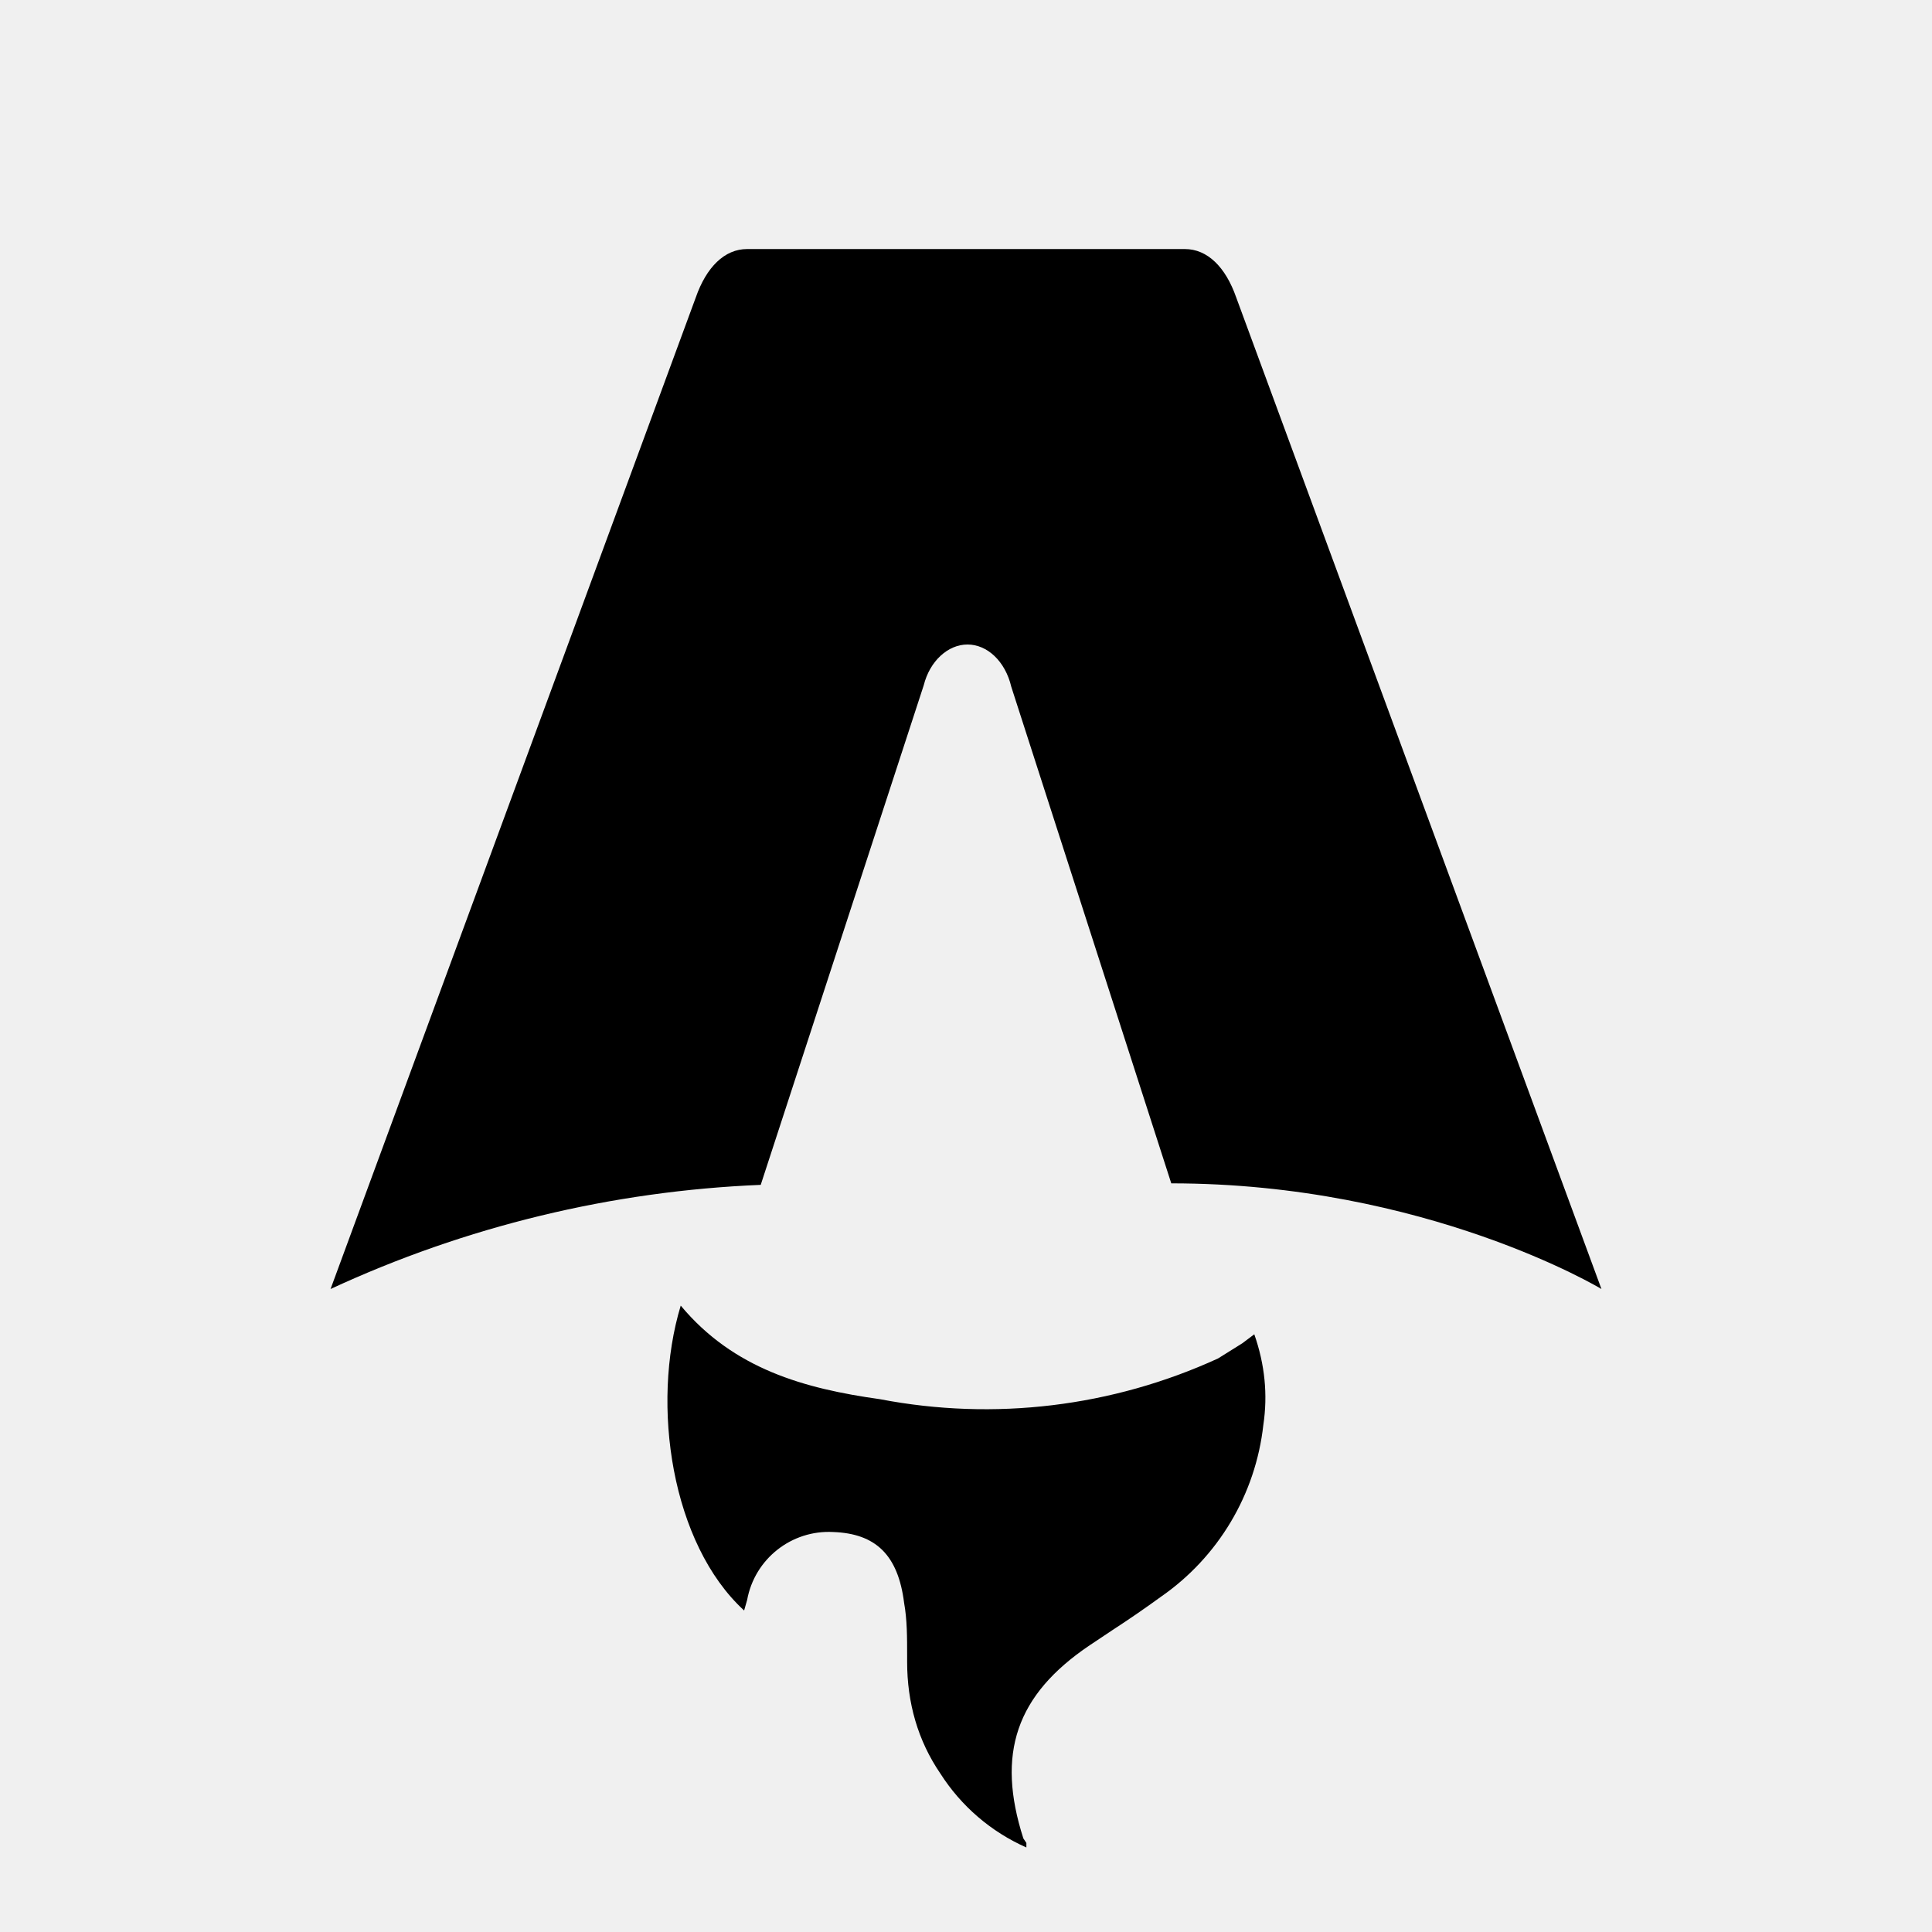
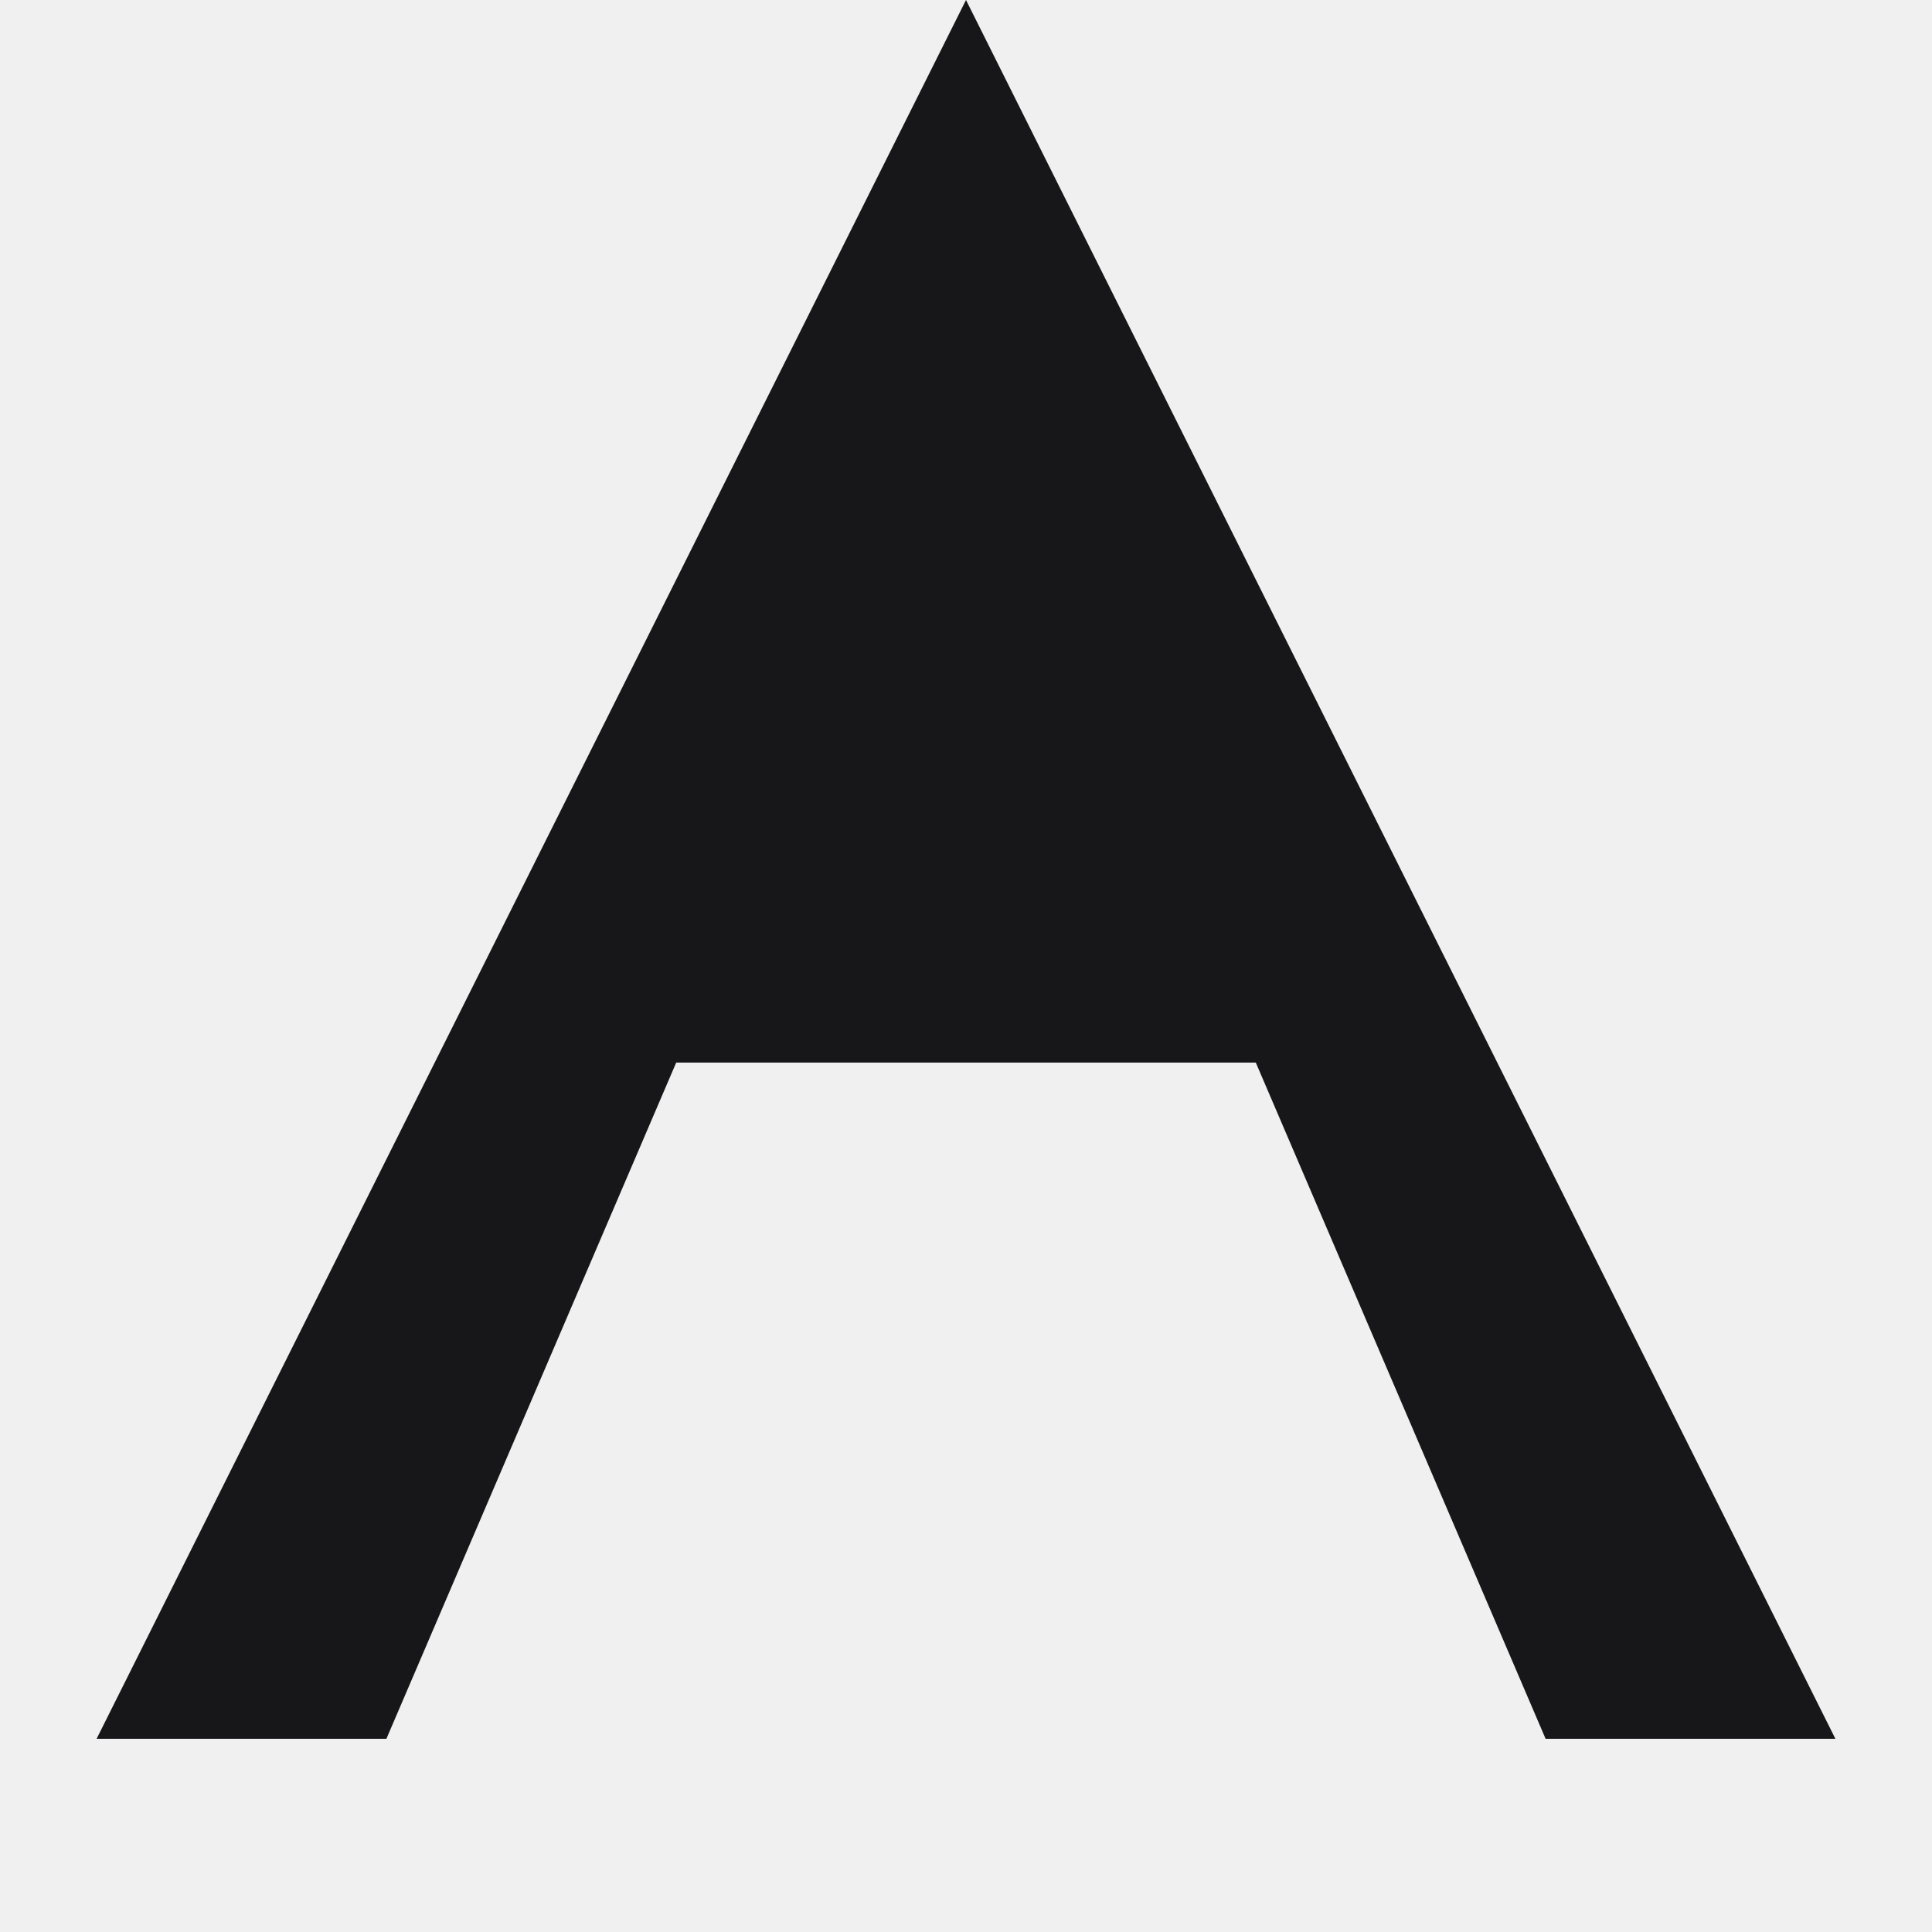
- <svg xmlns="http://www.w3.org/2000/svg" fill="none" viewBox="0 0 128 128">
-   <path d="M50.4 78.5a75.1 75.1 0 0 0-28.5 6.9l24.2-65.7c.7-2 1.9-3.2 3.4-3.2h29c1.5 0 2.7 1.2 3.4 3.2l24.2 65.7s-11.6-7-28.5-7L67 45.5c-.4-1.7-1.6-2.8-2.9-2.8-1.3 0-2.5 1.1-2.9 2.7L50.4 78.5Zm-1.1 28.2Zm-4.2-20.2c-2 6.6-.6 15.8 4.2 20.2a17.5 17.5 0 0 1 .2-.7 5.5 5.5 0 0 1 5.7-4.5c2.8.1 4.3 1.5 4.7 4.7.2 1.1.2 2.3.2 3.5v.4c0 2.7.7 5.2 2.2 7.4a13 13 0 0 0 5.7 4.9v-.3l-.2-.3c-1.8-5.6-.5-9.5 4.4-12.8l1.5-1a73 73 0 0 0 3.2-2.2 16 16 0 0 0 6.8-11.4c.3-2 .1-4-.6-6l-.8.6-1.6 1a37 37 0 0 1-22.4 2.7c-5-.7-9.7-2-13.2-6.2Z" />
+ <svg xmlns="http://www.w3.org/2000/svg" viewBox="0 0 100 100">
  <style>
-         path { fill: #000; }
-         @media (prefers-color-scheme: dark) {
-             path { fill: #FFF; }
-         }
-     </style>
+     path {
+       fill: #17171a;
+     }
+     @media (prefers-color-scheme: dark) {
+       path {
+         fill: #ffffff;
+       }
+     }
+   </style>
+   <path d="M50 0 L95 90 L80 90 L65 55 L35 55 L20 90 L5 90 Z" />
+   <path d="M40 42 L60 42 L50 20 Z" />
</svg>
